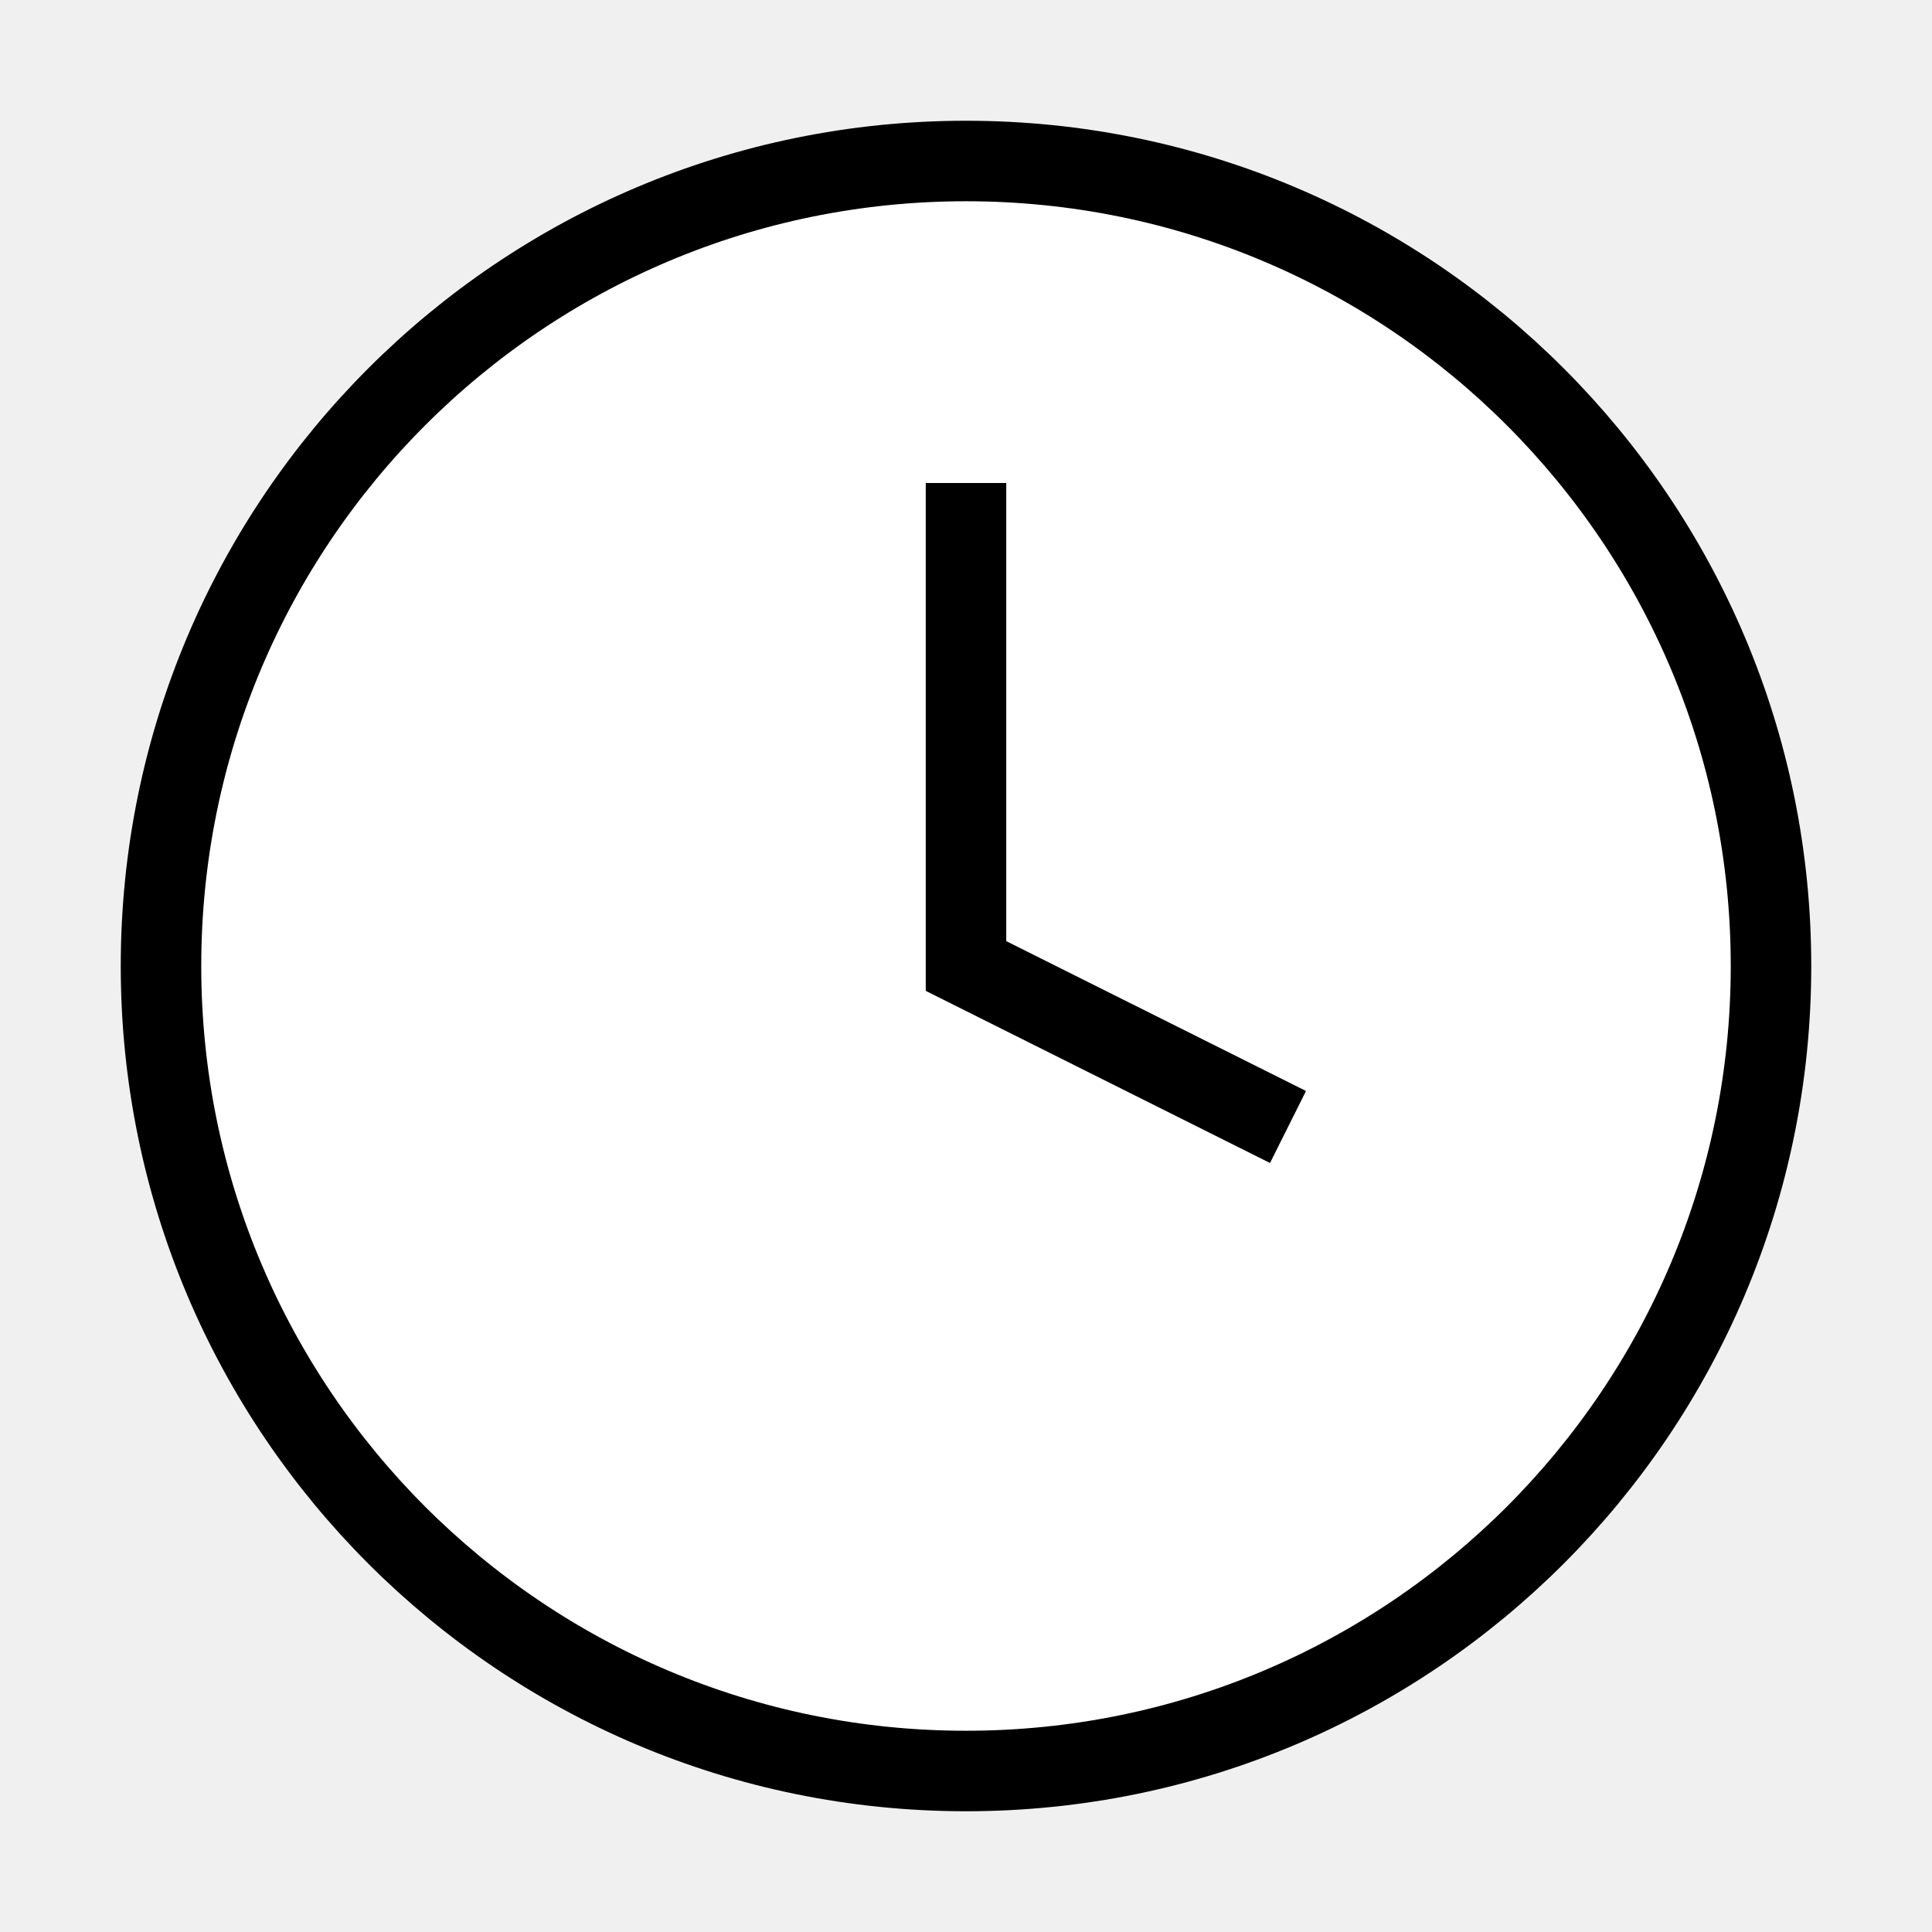
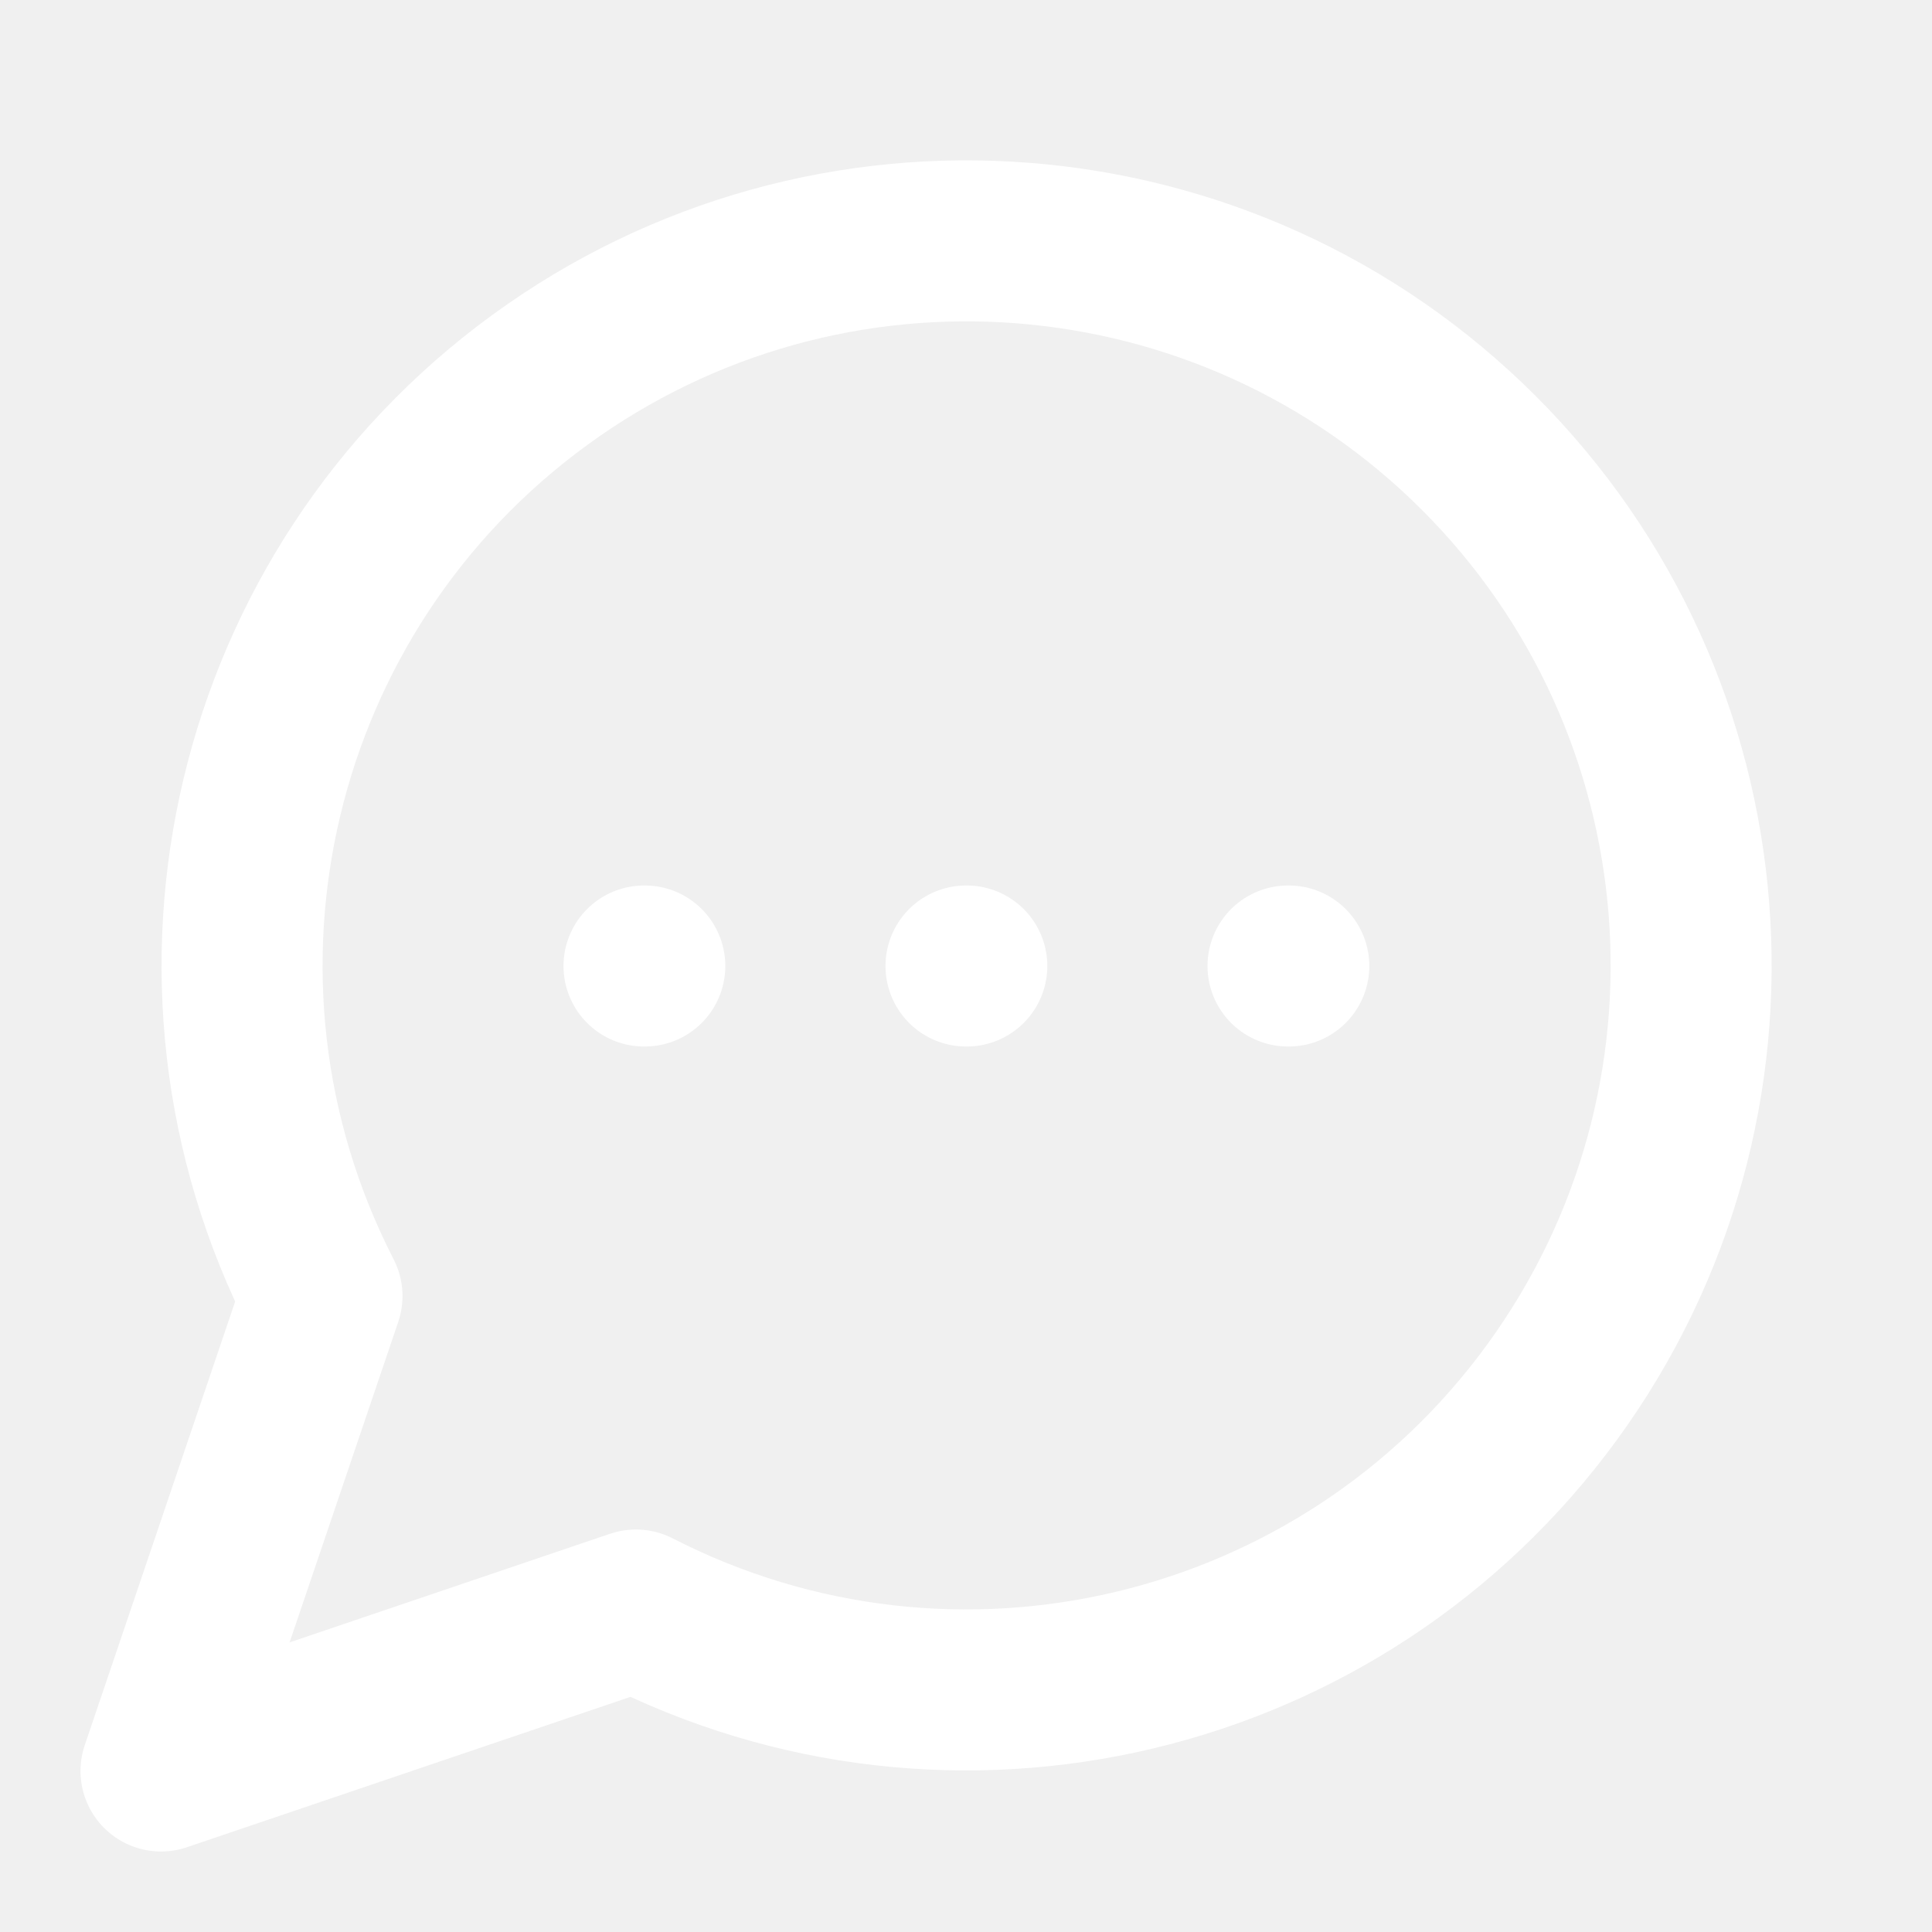
- <svg xmlns="http://www.w3.org/2000/svg" className="h-10 w-10 text-slate-300" viewBox="0 0 24 24" fill="white" stroke="currentColor" strokeWidth="2" strokeLinecap="round" strokeLinejoin="round">
-   <circle cx="12" cy="12" r="10" />
-   <path d="M12 6v6l4 2" />
+ <svg xmlns="http://www.w3.org/2000/svg" width="24" height="24" viewBox="0 0 24 24" fill="none" stroke="white" stroke-width="2" stroke-linecap="round" stroke-linejoin="round" class="lucide lucide-message-circle-more">
+   <path d="M7.9 20A9 9 0 1 0 4 16.1L2 22Z" />
+   <path d="M8 12h.01" />
+   <path d="M12 12h.01" />
+   <path d="M16 12h.01" />
</svg>
